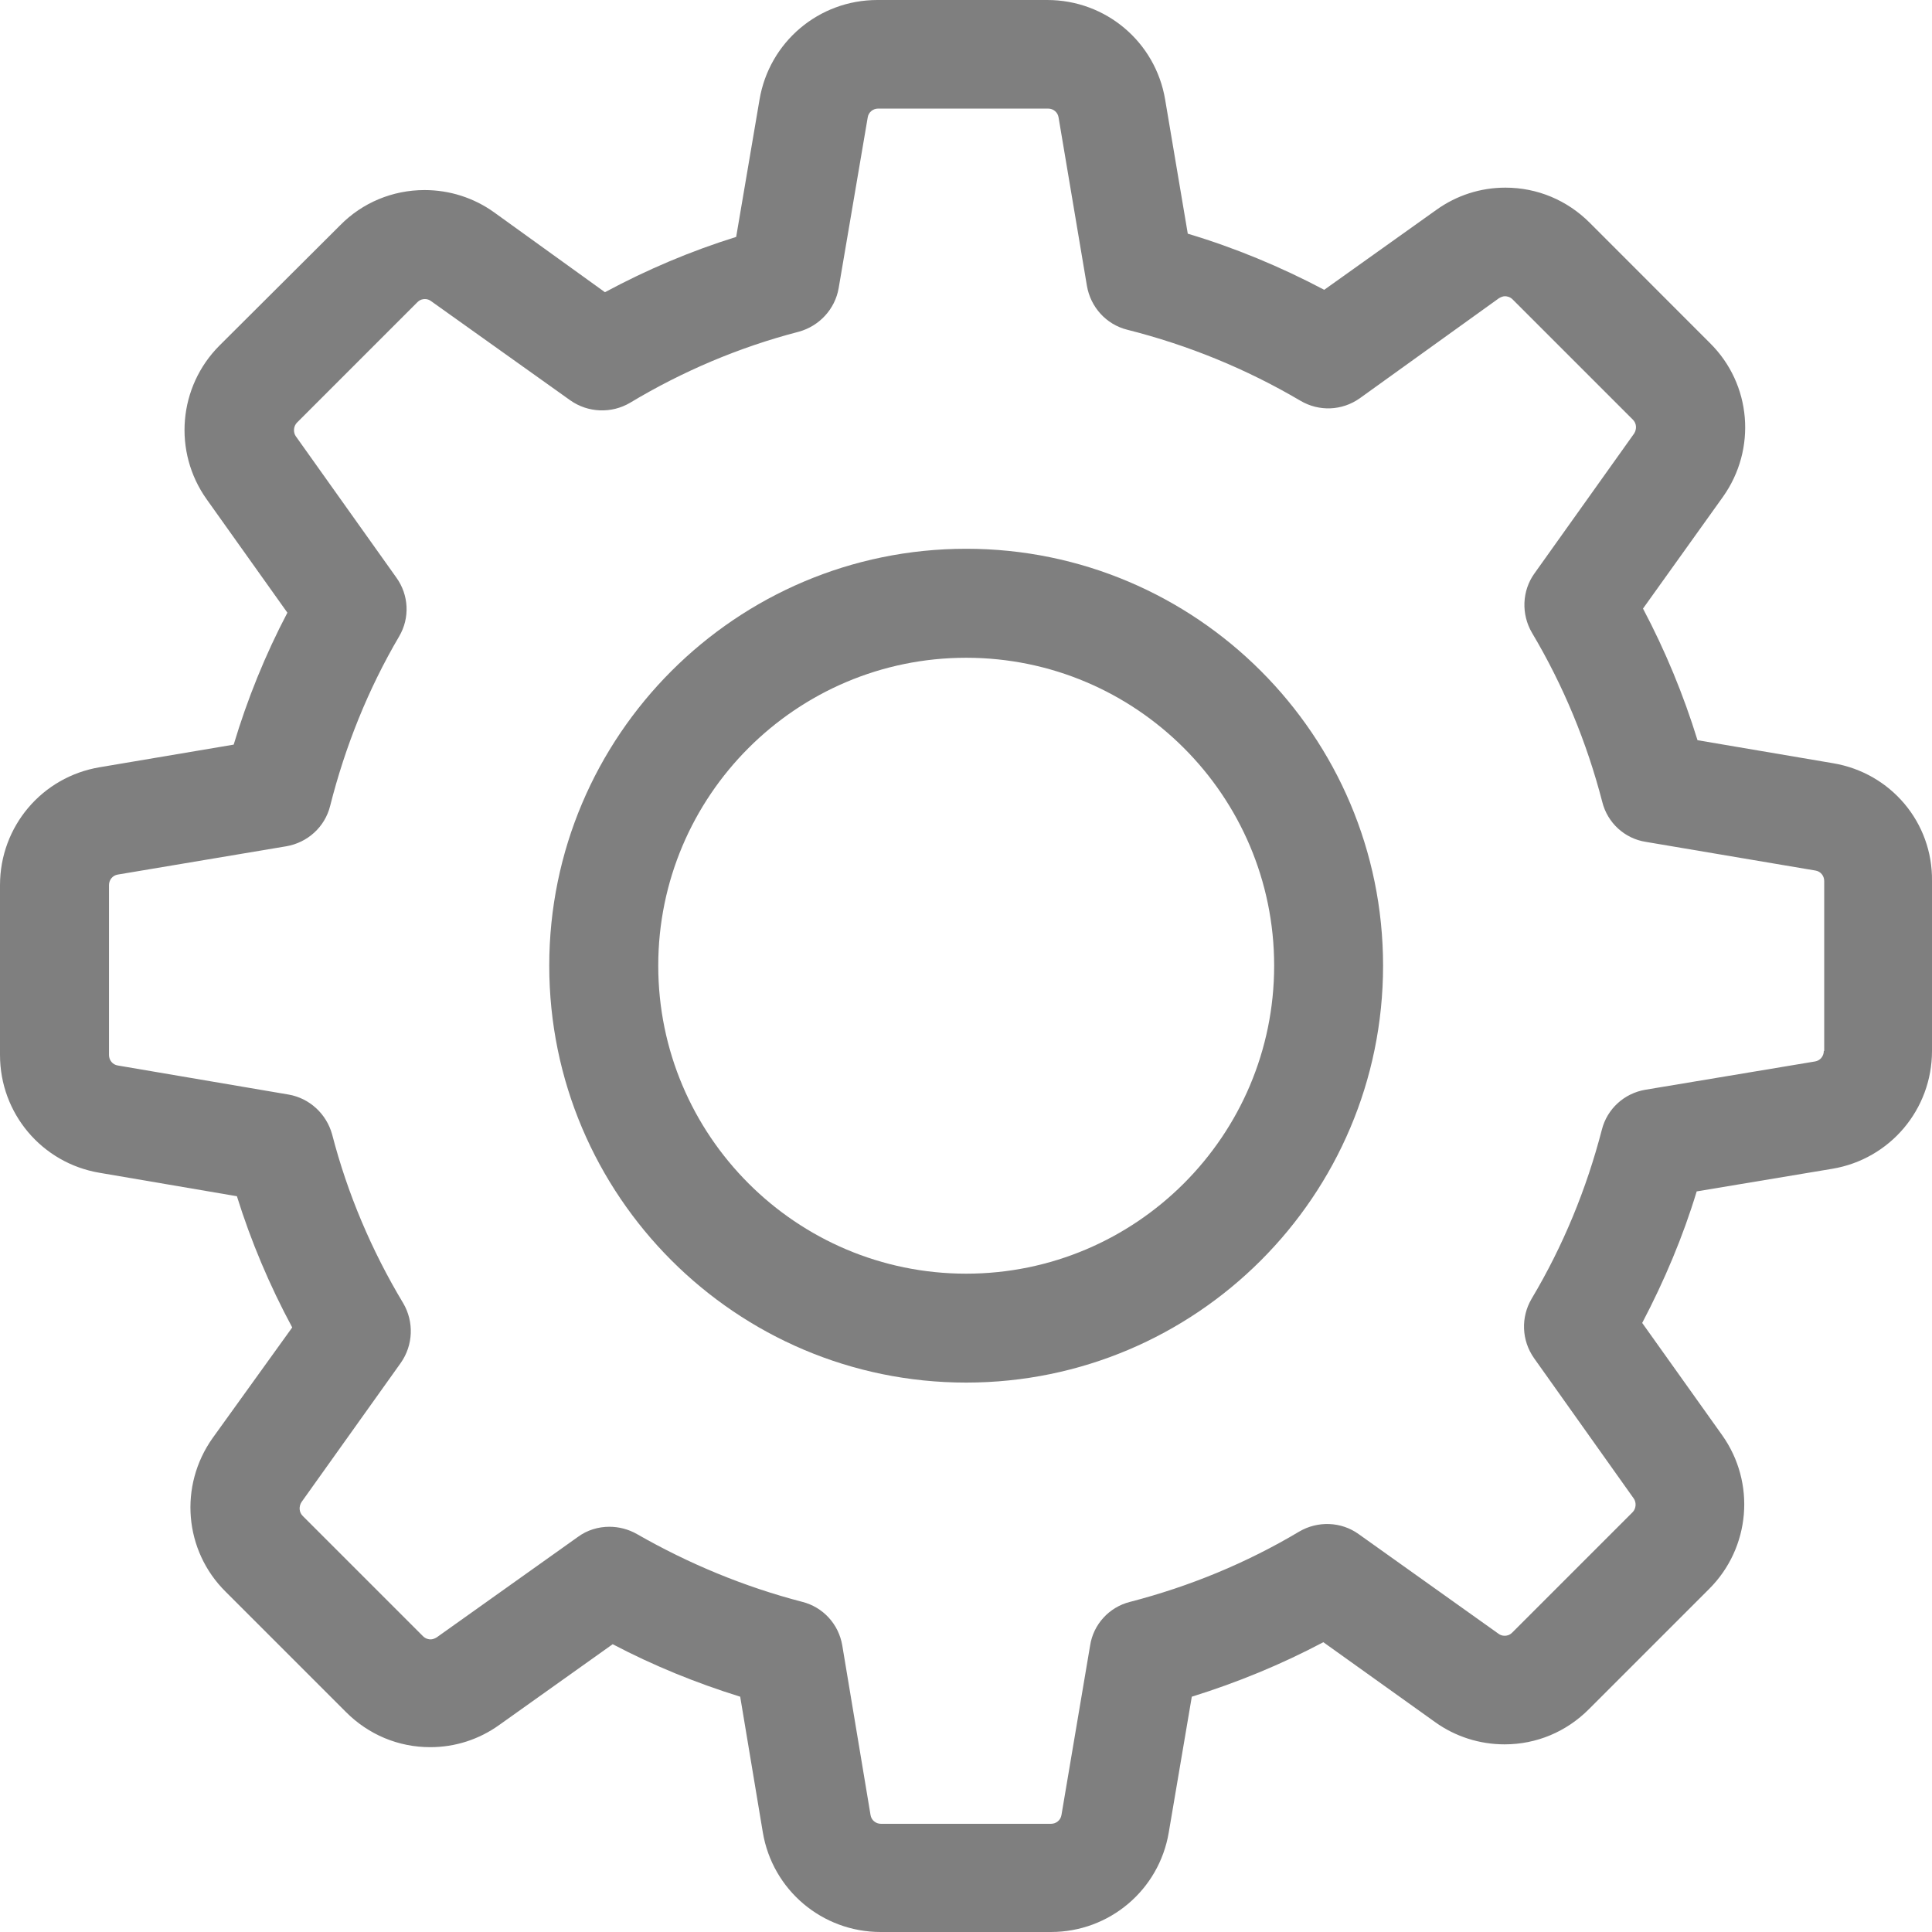
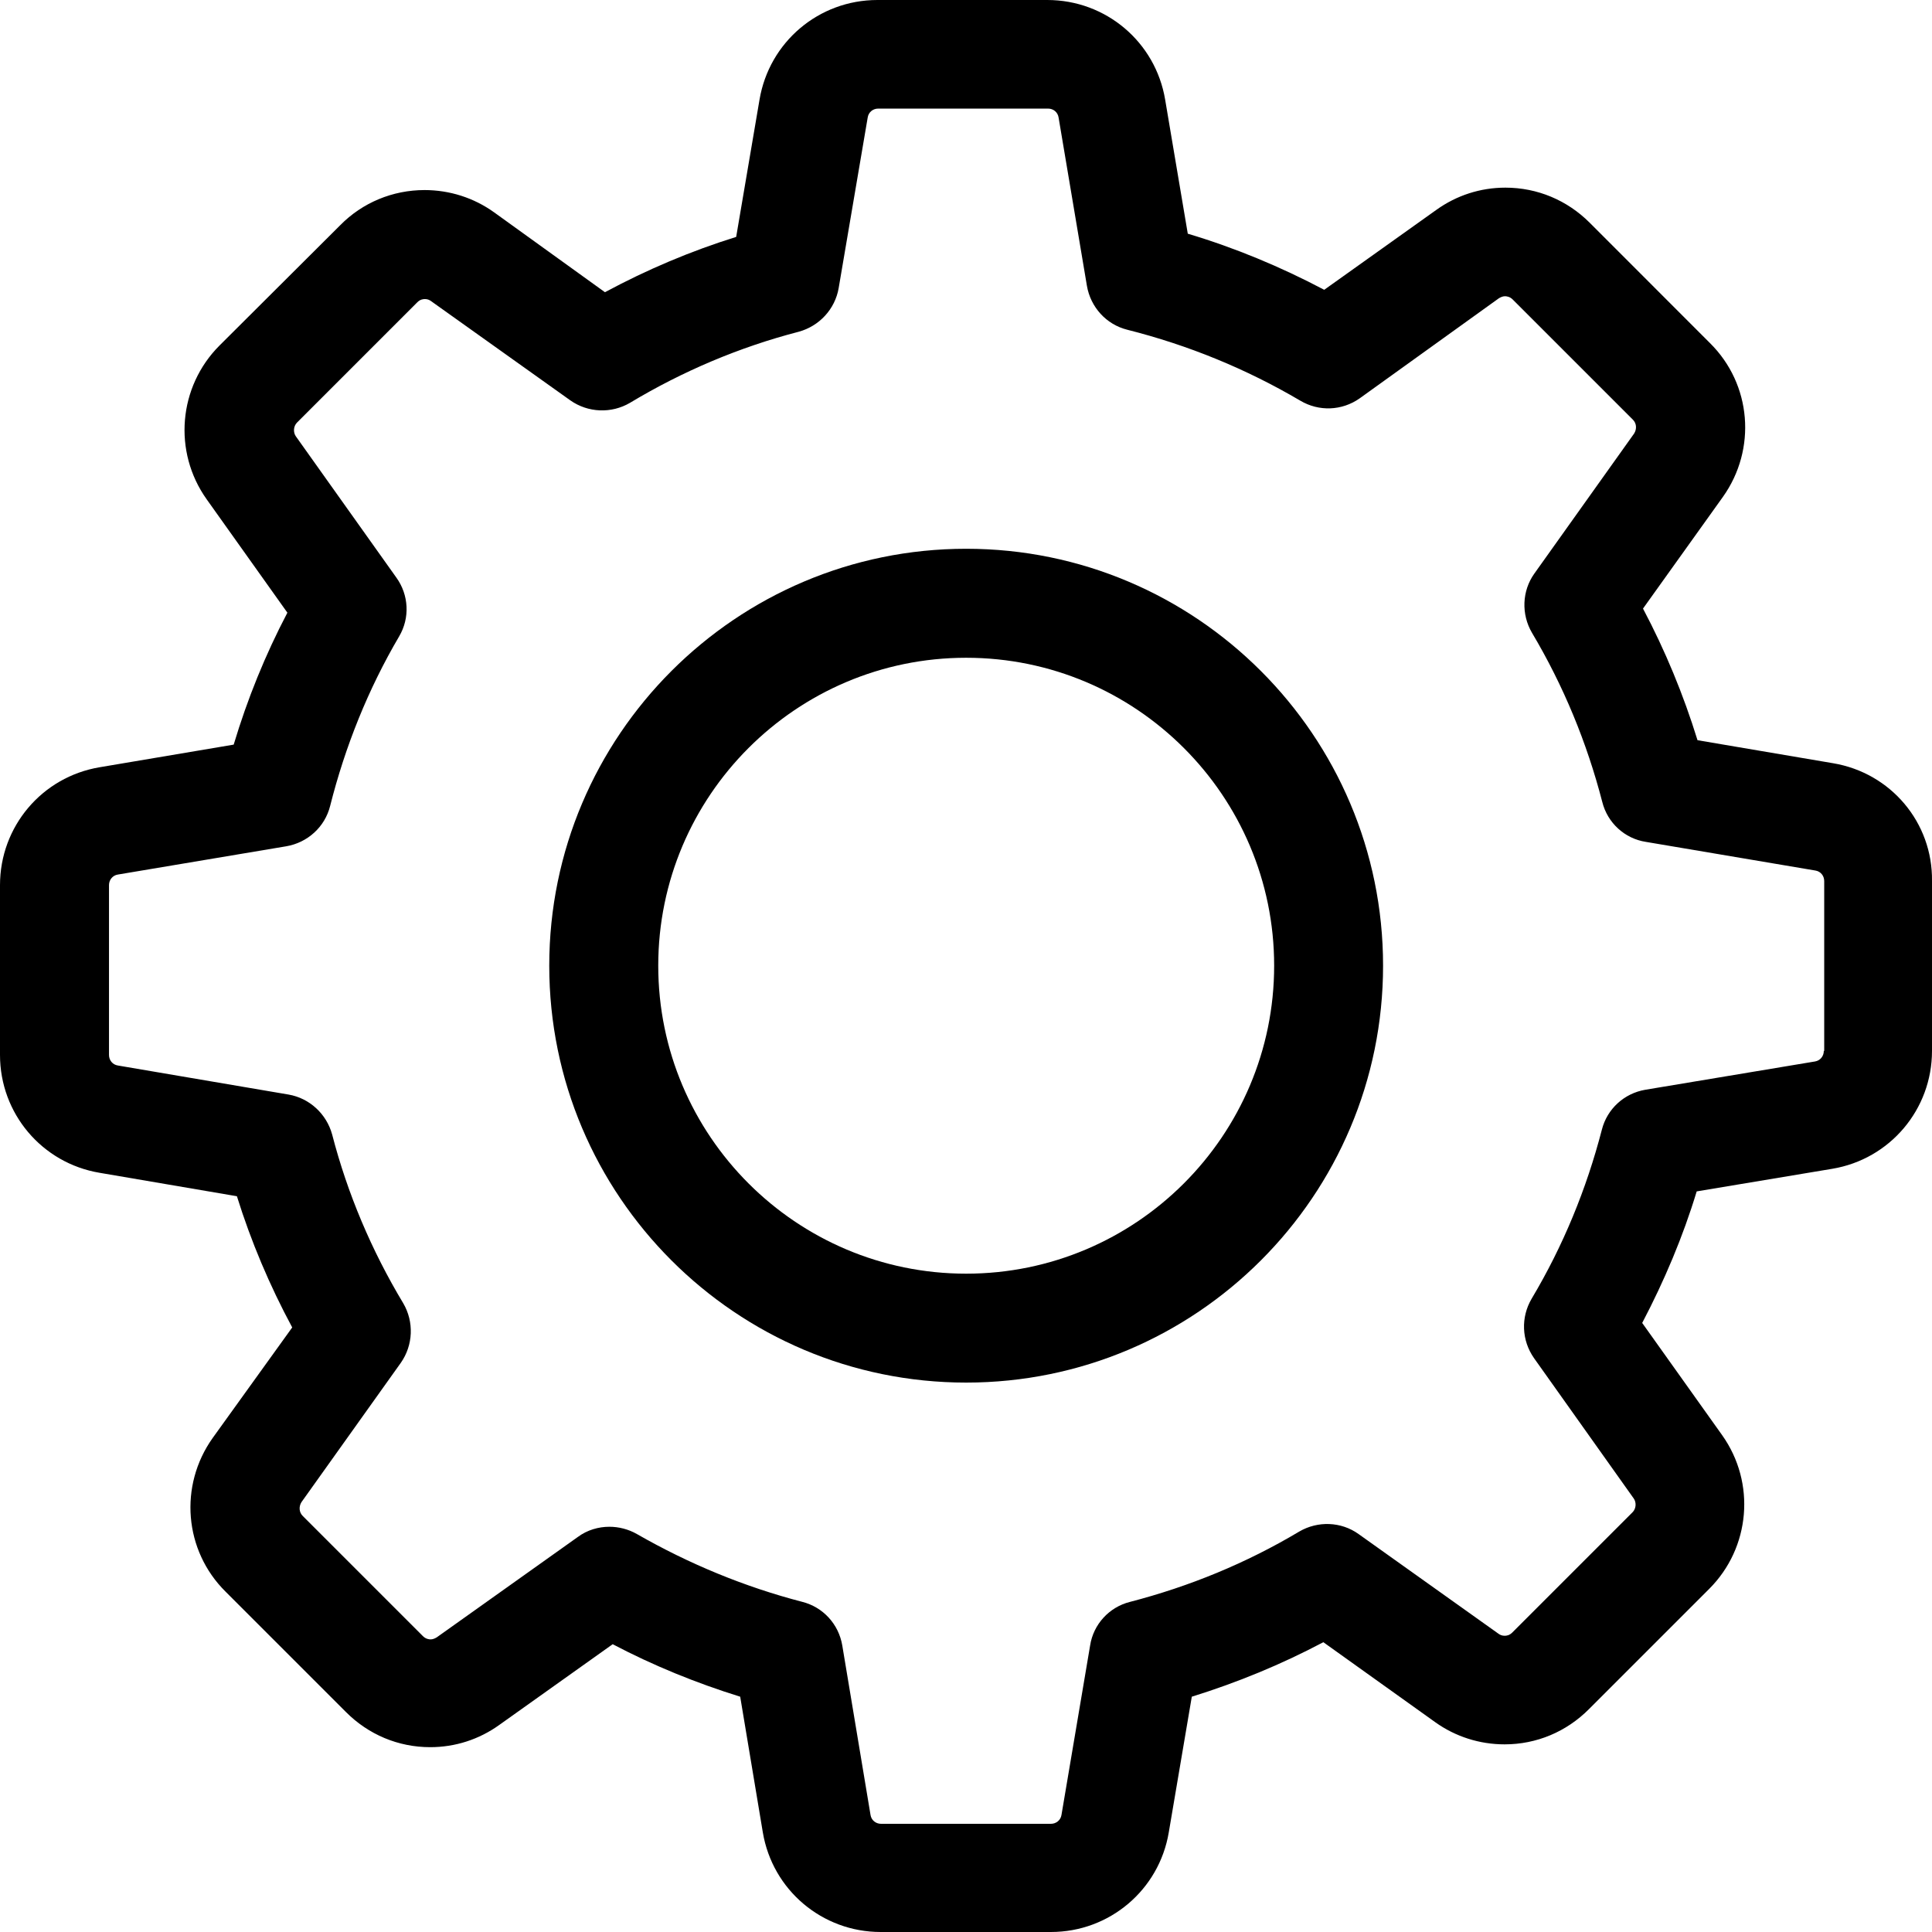
<svg xmlns="http://www.w3.org/2000/svg" viewBox="0 0 24 24" id="root">
-   <path d="M22.771 9.481L21.087 9.195C20.912 8.628 20.686 8.082 20.41 7.56L21.403 6.172C21.824 5.58 21.759 4.773 21.242 4.262L19.748 2.767C19.468 2.487 19.097 2.331 18.701 2.331C18.39 2.331 18.094 2.427 17.843 2.607L16.45 3.6C15.908 3.314 15.341 3.078 14.755 2.903L14.474 1.238C14.354 0.521 13.737 0 13.01 0H10.899C10.172 0 9.556 0.521 9.435 1.238L9.145 2.943C8.583 3.118 8.037 3.349 7.515 3.63L6.137 2.637C5.886 2.457 5.585 2.361 5.274 2.361C4.878 2.361 4.502 2.517 4.226 2.798L2.727 4.292C2.216 4.803 2.146 5.61 2.567 6.202L3.57 7.611C3.294 8.137 3.073 8.683 2.903 9.25L1.238 9.531C0.521 9.651 0 10.268 0 10.995V13.105C0 13.832 0.521 14.449 1.238 14.569L2.943 14.86C3.118 15.422 3.349 15.968 3.63 16.49L2.642 17.863C2.221 18.455 2.286 19.262 2.803 19.773L4.297 21.267C4.577 21.548 4.948 21.704 5.344 21.704C5.655 21.704 5.951 21.608 6.202 21.428L7.611 20.425C8.117 20.691 8.648 20.907 9.195 21.077L9.476 22.762C9.596 23.478 10.213 24 10.94 24H13.055C13.782 24 14.399 23.478 14.519 22.762L14.805 21.077C15.371 20.901 15.918 20.676 16.439 20.4L17.828 21.393C18.079 21.573 18.38 21.669 18.691 21.669C19.087 21.669 19.458 21.513 19.738 21.232L21.232 19.738C21.744 19.227 21.814 18.42 21.393 17.828L20.4 16.434C20.676 15.908 20.907 15.361 21.077 14.8L22.762 14.519C23.478 14.399 24 13.782 24 13.055V10.945C24.01 10.218 23.488 9.601 22.771 9.481ZM22.656 13.055C22.656 13.12 22.611 13.176 22.546 13.186L20.44 13.537C20.174 13.582 19.964 13.777 19.899 14.033C19.708 14.77 19.418 15.477 19.026 16.134C18.891 16.364 18.901 16.65 19.056 16.871L20.295 18.615C20.33 18.665 20.325 18.741 20.28 18.786L18.786 20.28C18.751 20.315 18.716 20.32 18.691 20.32C18.66 20.32 18.635 20.31 18.615 20.295L16.876 19.056C16.66 18.901 16.369 18.891 16.139 19.026C15.482 19.418 14.775 19.708 14.038 19.899C13.777 19.964 13.582 20.18 13.542 20.44L13.186 22.546C13.176 22.611 13.12 22.656 13.055 22.656H10.945C10.879 22.656 10.824 22.611 10.814 22.546L10.463 20.44C10.418 20.174 10.223 19.964 9.967 19.899C9.25 19.713 8.558 19.427 7.911 19.056C7.806 18.996 7.686 18.966 7.57 18.966C7.435 18.966 7.295 19.006 7.179 19.092L5.425 20.34C5.4 20.355 5.375 20.365 5.349 20.365C5.329 20.365 5.289 20.36 5.254 20.325L3.76 18.831C3.715 18.786 3.71 18.716 3.745 18.66L4.978 16.931C5.134 16.71 5.144 16.419 5.009 16.189C4.617 15.537 4.317 14.83 4.126 14.093C4.056 13.837 3.845 13.642 3.585 13.597L1.464 13.236C1.399 13.226 1.354 13.171 1.354 13.105V10.995C1.354 10.93 1.399 10.874 1.464 10.864L3.555 10.513C3.82 10.468 4.036 10.273 4.101 10.012C4.287 9.275 4.572 8.563 4.958 7.906C5.094 7.676 5.079 7.39 4.923 7.174L3.675 5.42C3.64 5.37 3.645 5.294 3.69 5.249L5.184 3.755C5.219 3.72 5.254 3.715 5.279 3.715C5.309 3.715 5.334 3.725 5.354 3.74L7.084 4.973C7.305 5.129 7.596 5.139 7.826 5.004C8.478 4.612 9.185 4.312 9.922 4.121C10.178 4.051 10.373 3.84 10.418 3.58L10.779 1.459C10.789 1.394 10.844 1.349 10.909 1.349H13.02C13.085 1.349 13.14 1.394 13.15 1.459L13.502 3.55C13.547 3.815 13.742 4.031 14.003 4.096C14.76 4.287 15.482 4.582 16.154 4.978C16.384 5.114 16.67 5.104 16.891 4.948L18.62 3.705C18.645 3.69 18.671 3.68 18.695 3.68C18.716 3.68 18.756 3.685 18.791 3.72L20.285 5.214C20.33 5.259 20.335 5.329 20.3 5.385L19.061 7.124C18.906 7.34 18.896 7.631 19.031 7.861C19.422 8.518 19.713 9.225 19.904 9.962C19.969 10.223 20.184 10.418 20.445 10.458L22.551 10.814C22.616 10.824 22.661 10.879 22.661 10.945V13.055H22.656Z" fill="black" fill-opacity="0.5" />
-   <path d="M12.002 6.817C9.145 6.817 6.823 9.139 6.823 11.996C6.823 14.854 9.145 17.175 12.002 17.175C14.86 17.175 17.181 14.854 17.181 11.996C17.181 9.139 14.86 6.817 12.002 6.817ZM12.002 15.822C9.892 15.822 8.177 14.107 8.177 11.996C8.177 9.886 9.892 8.171 12.002 8.171C14.113 8.171 15.828 9.886 15.828 11.996C15.828 14.107 14.113 15.822 12.002 15.822Z" fill="black" fill-opacity="0.5" />
+   <path d="M22.771 9.481L21.087 9.195C20.912 8.628 20.686 8.082 20.41 7.56L21.403 6.172C21.824 5.58 21.759 4.773 21.242 4.262L19.748 2.767C19.468 2.487 19.097 2.331 18.701 2.331C18.39 2.331 18.094 2.427 17.843 2.607L16.45 3.6C15.908 3.314 15.341 3.078 14.755 2.903L14.474 1.238C14.354 0.521 13.737 0 13.01 0H10.899C10.172 0 9.556 0.521 9.435 1.238L9.145 2.943C8.583 3.118 8.037 3.349 7.515 3.63L6.137 2.637C5.886 2.457 5.585 2.361 5.274 2.361C4.878 2.361 4.502 2.517 4.226 2.798L2.727 4.292C2.216 4.803 2.146 5.61 2.567 6.202L3.57 7.611C3.294 8.137 3.073 8.683 2.903 9.25L1.238 9.531C0.521 9.651 0 10.268 0 10.995V13.105C0 13.832 0.521 14.449 1.238 14.569L2.943 14.86C3.118 15.422 3.349 15.968 3.63 16.49L2.642 17.863C2.221 18.455 2.286 19.262 2.803 19.773L4.297 21.267C4.577 21.548 4.948 21.704 5.344 21.704C5.655 21.704 5.951 21.608 6.202 21.428L7.611 20.425C8.117 20.691 8.648 20.907 9.195 21.077L9.476 22.762C9.596 23.478 10.213 24 10.94 24H13.055C13.782 24 14.399 23.478 14.519 22.762L14.805 21.077C15.371 20.901 15.918 20.676 16.439 20.4L17.828 21.393C18.079 21.573 18.38 21.669 18.691 21.669C19.087 21.669 19.458 21.513 19.738 21.232L21.232 19.738C21.744 19.227 21.814 18.42 21.393 17.828L20.4 16.434C20.676 15.908 20.907 15.361 21.077 14.8L22.762 14.519C23.478 14.399 24 13.782 24 13.055V10.945C24.01 10.218 23.488 9.601 22.771 9.481ZM22.656 13.055C22.656 13.12 22.611 13.176 22.546 13.186L20.44 13.537C20.174 13.582 19.964 13.777 19.899 14.033C19.708 14.77 19.418 15.477 19.026 16.134C18.891 16.364 18.901 16.65 19.056 16.871L20.295 18.615C20.33 18.665 20.325 18.741 20.28 18.786L18.786 20.28C18.751 20.315 18.716 20.32 18.691 20.32C18.66 20.32 18.635 20.31 18.615 20.295L16.876 19.056C16.66 18.901 16.369 18.891 16.139 19.026C15.482 19.418 14.775 19.708 14.038 19.899C13.777 19.964 13.582 20.18 13.542 20.44L13.186 22.546C13.176 22.611 13.12 22.656 13.055 22.656H10.945C10.879 22.656 10.824 22.611 10.814 22.546L10.463 20.44C10.418 20.174 10.223 19.964 9.967 19.899C9.25 19.713 8.558 19.427 7.911 19.056C7.806 18.996 7.686 18.966 7.57 18.966C7.435 18.966 7.295 19.006 7.179 19.092L5.425 20.34C5.4 20.355 5.375 20.365 5.349 20.365C5.329 20.365 5.289 20.36 5.254 20.325L3.76 18.831C3.715 18.786 3.71 18.716 3.745 18.66L4.978 16.931C5.134 16.71 5.144 16.419 5.009 16.189C4.617 15.537 4.317 14.83 4.126 14.093C4.056 13.837 3.845 13.642 3.585 13.597L1.464 13.236C1.399 13.226 1.354 13.171 1.354 13.105V10.995C1.354 10.93 1.399 10.874 1.464 10.864L3.555 10.513C3.82 10.468 4.036 10.273 4.101 10.012C4.287 9.275 4.572 8.563 4.958 7.906C5.094 7.676 5.079 7.39 4.923 7.174L3.675 5.42C3.64 5.37 3.645 5.294 3.69 5.249L5.184 3.755C5.219 3.72 5.254 3.715 5.279 3.715C5.309 3.715 5.334 3.725 5.354 3.74L7.084 4.973C7.305 5.129 7.596 5.139 7.826 5.004C8.478 4.612 9.185 4.312 9.922 4.121C10.178 4.051 10.373 3.84 10.418 3.58L10.779 1.459C10.789 1.394 10.844 1.349 10.909 1.349H13.02C13.085 1.349 13.14 1.394 13.15 1.459L13.502 3.55C13.547 3.815 13.742 4.031 14.003 4.096C14.76 4.287 15.482 4.582 16.154 4.978C16.384 5.114 16.67 5.104 16.891 4.948L18.62 3.705C18.645 3.69 18.671 3.68 18.695 3.68C18.716 3.68 18.756 3.685 18.791 3.72L20.285 5.214C20.33 5.259 20.335 5.329 20.3 5.385L19.061 7.124C18.906 7.34 18.896 7.631 19.031 7.861C19.422 8.518 19.713 9.225 19.904 9.962C19.969 10.223 20.184 10.418 20.445 10.458L22.551 10.814C22.616 10.824 22.661 10.879 22.661 10.945V13.055H22.656Z" />
+   <path d="M12.002 6.817C9.145 6.817 6.823 9.139 6.823 11.996C6.823 14.854 9.145 17.175 12.002 17.175C14.86 17.175 17.181 14.854 17.181 11.996C17.181 9.139 14.86 6.817 12.002 6.817ZM12.002 15.822C9.892 15.822 8.177 14.107 8.177 11.996C8.177 9.886 9.892 8.171 12.002 8.171C14.113 8.171 15.828 9.886 15.828 11.996C15.828 14.107 14.113 15.822 12.002 15.822Z" />
</svg>
